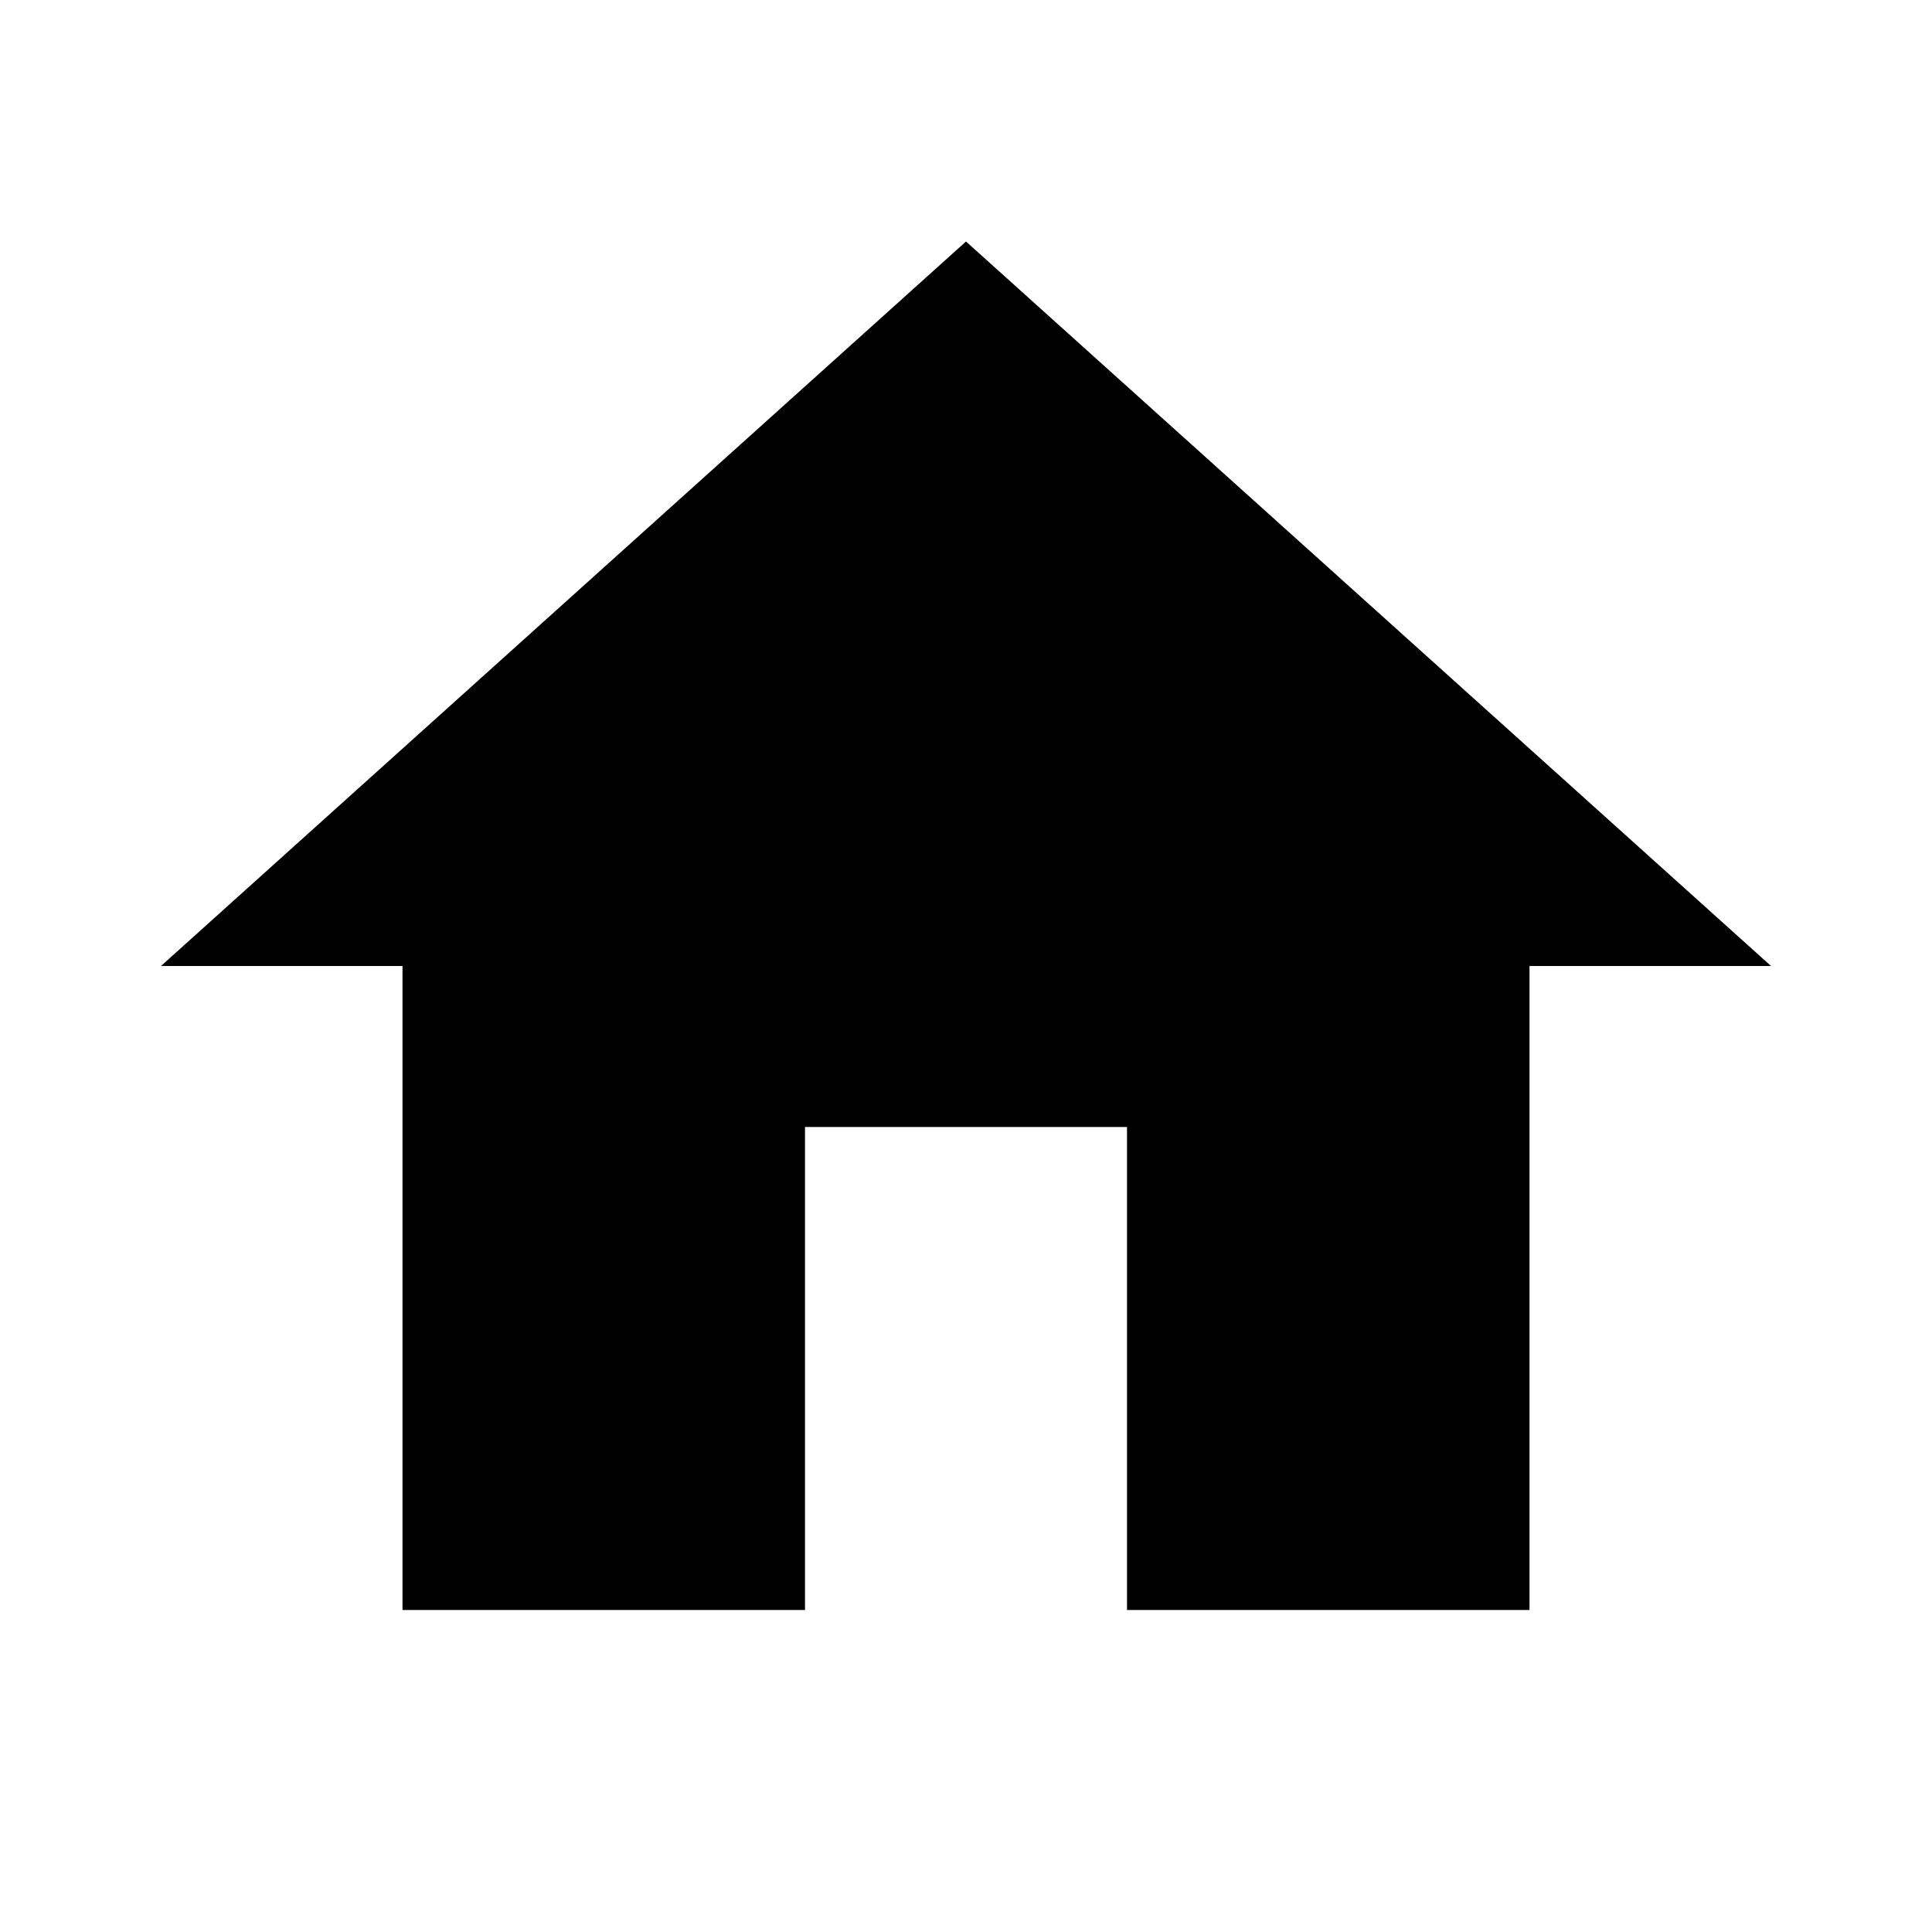
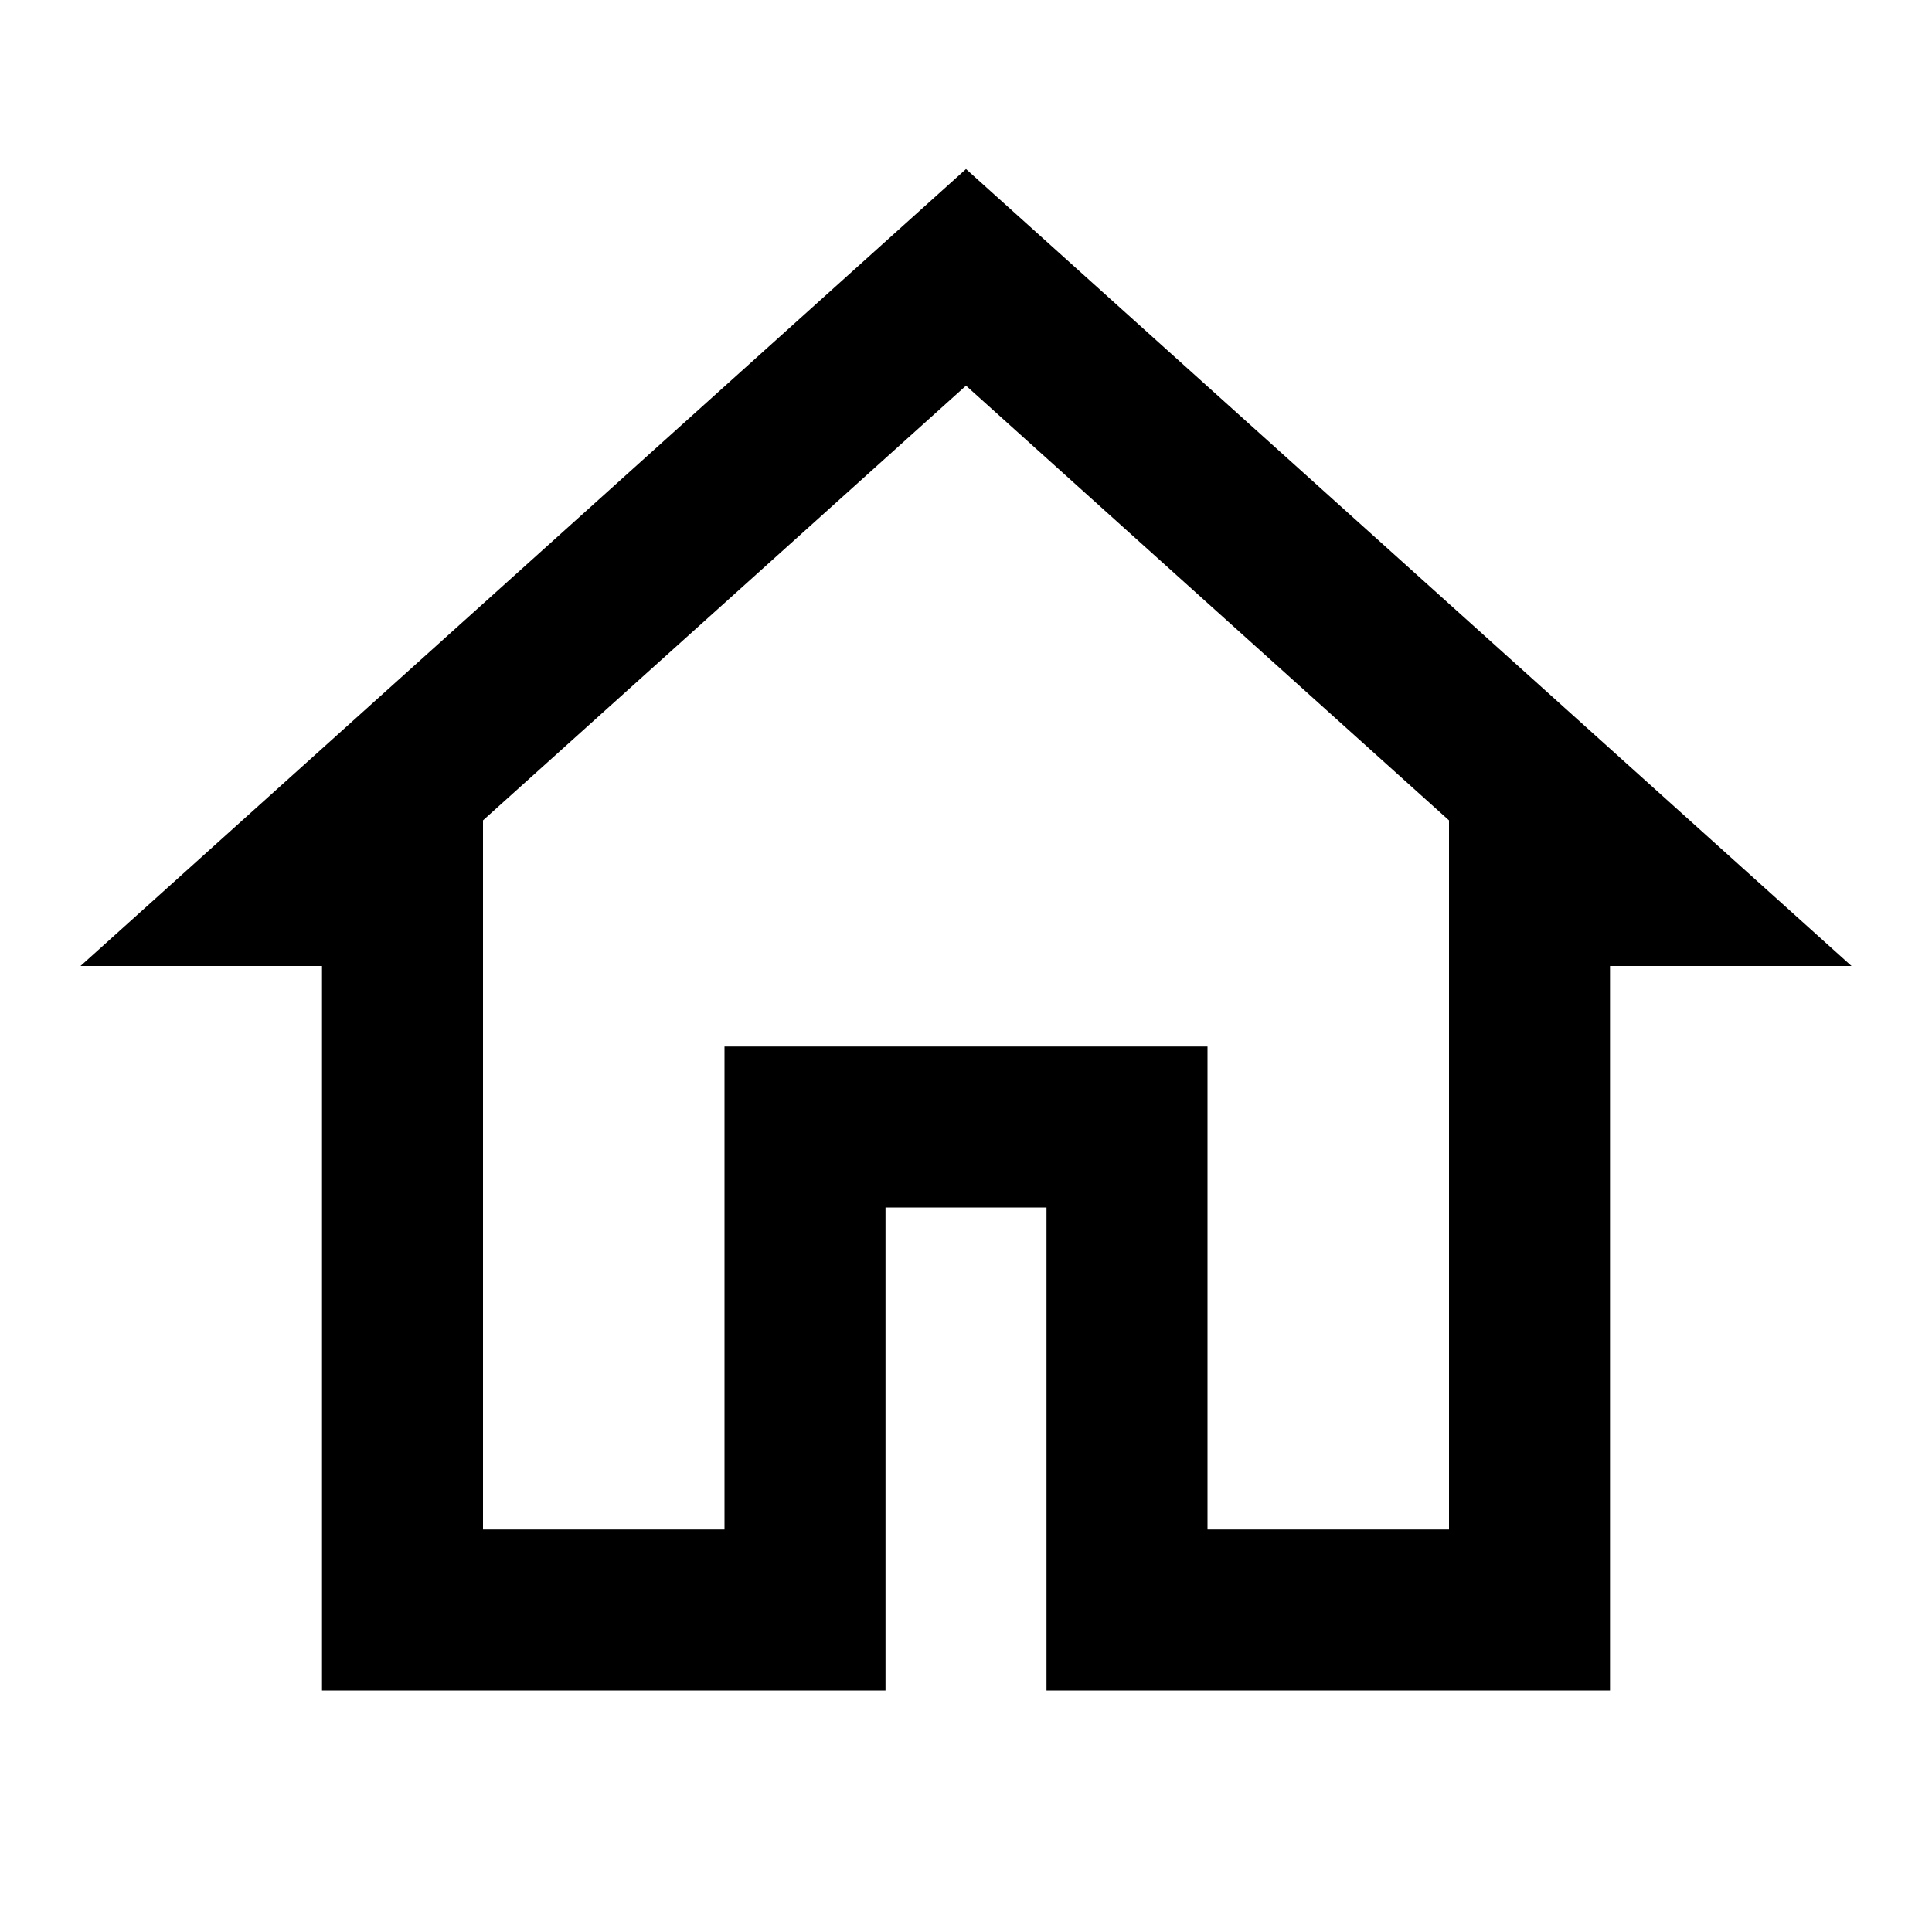
- <svg xmlns="http://www.w3.org/2000/svg" viewBox="0 0 24 24" fill="black" width="36px" height="36px">
-   <path d="M0 0h24v24H0z" fill="none" />
-   <path d="M10 20v-6h4v6h5v-8h3L12 3 2 12h3v8z" />
+ <svg xmlns="http://www.w3.org/2000/svg" fill="#000000" viewBox="0 0 24 24" width="48px" height="48px">
+   <path d="M 12 2.1 L 1 12 L 4 12 L 4 21 L 11 21 L 11 15 L 13 15 L 13 21 L 20 21 L 20 12 L 23 12 L 12 2.1 z M 12 4.791 L 18 10.191 L 18 11 L 18 19 L 15 19 L 15 13 L 9 13 L 9 19 L 6 19 L 6 10.191 L 12 4.791 z" />
</svg>
